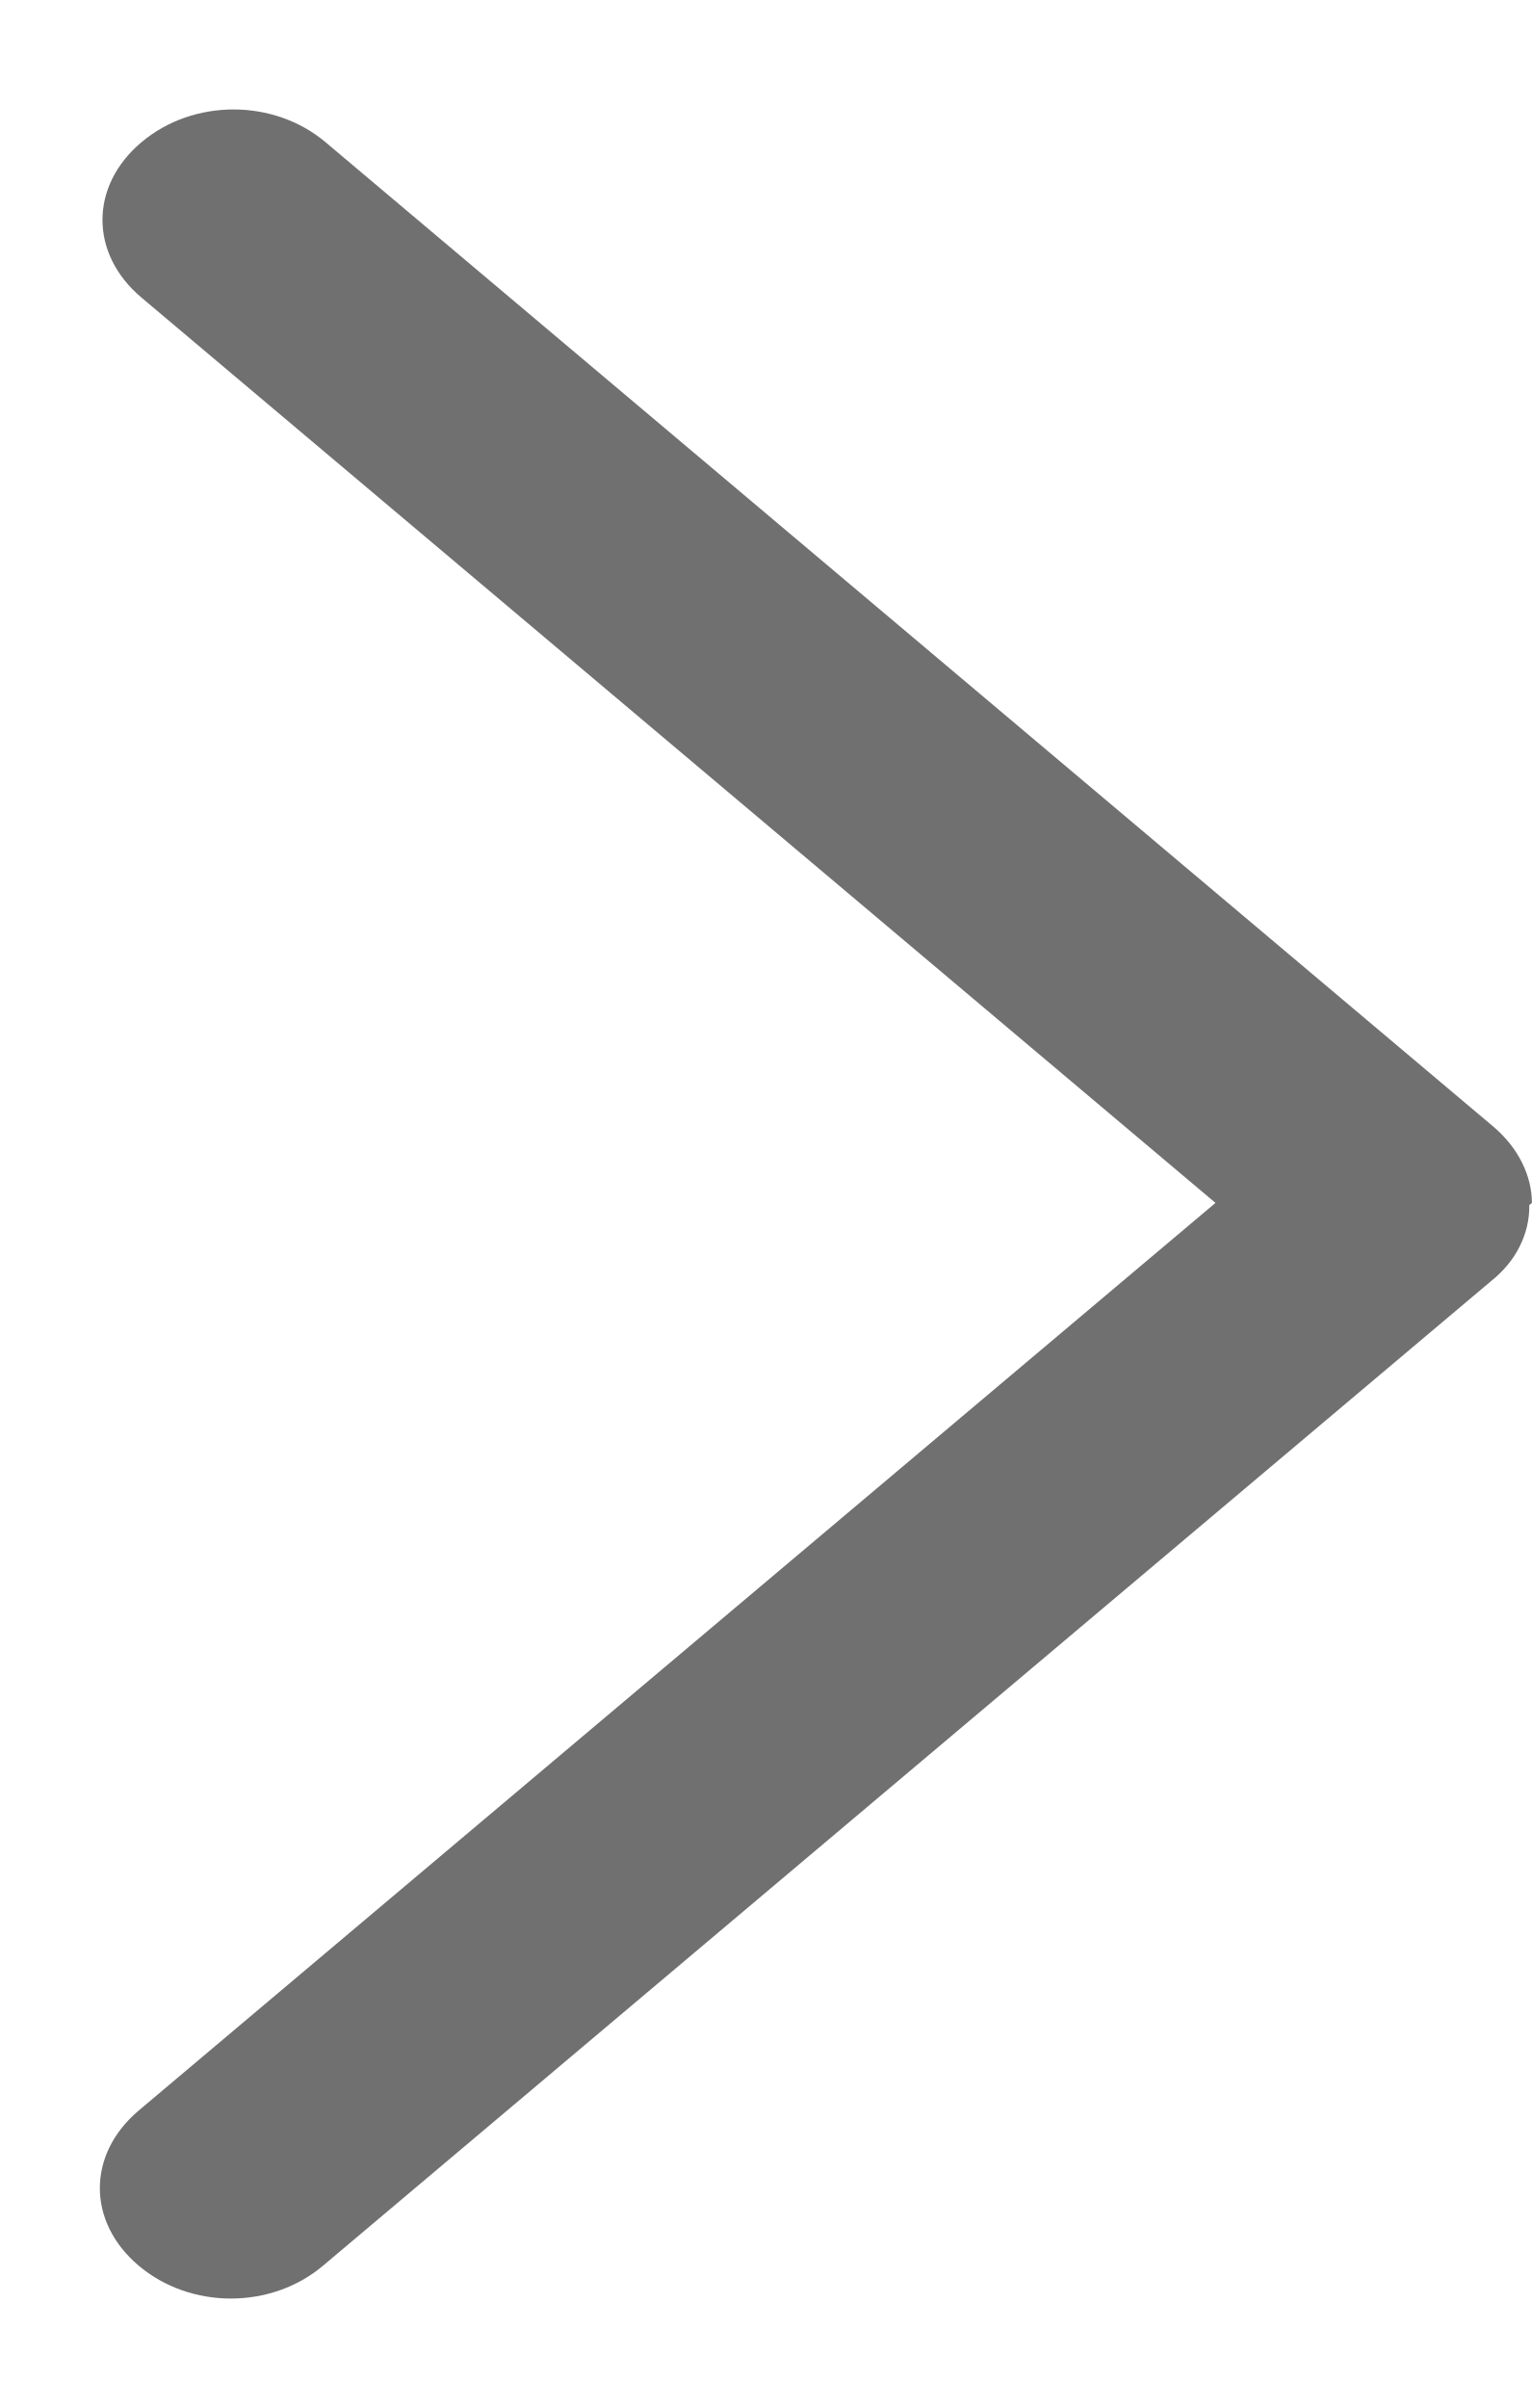
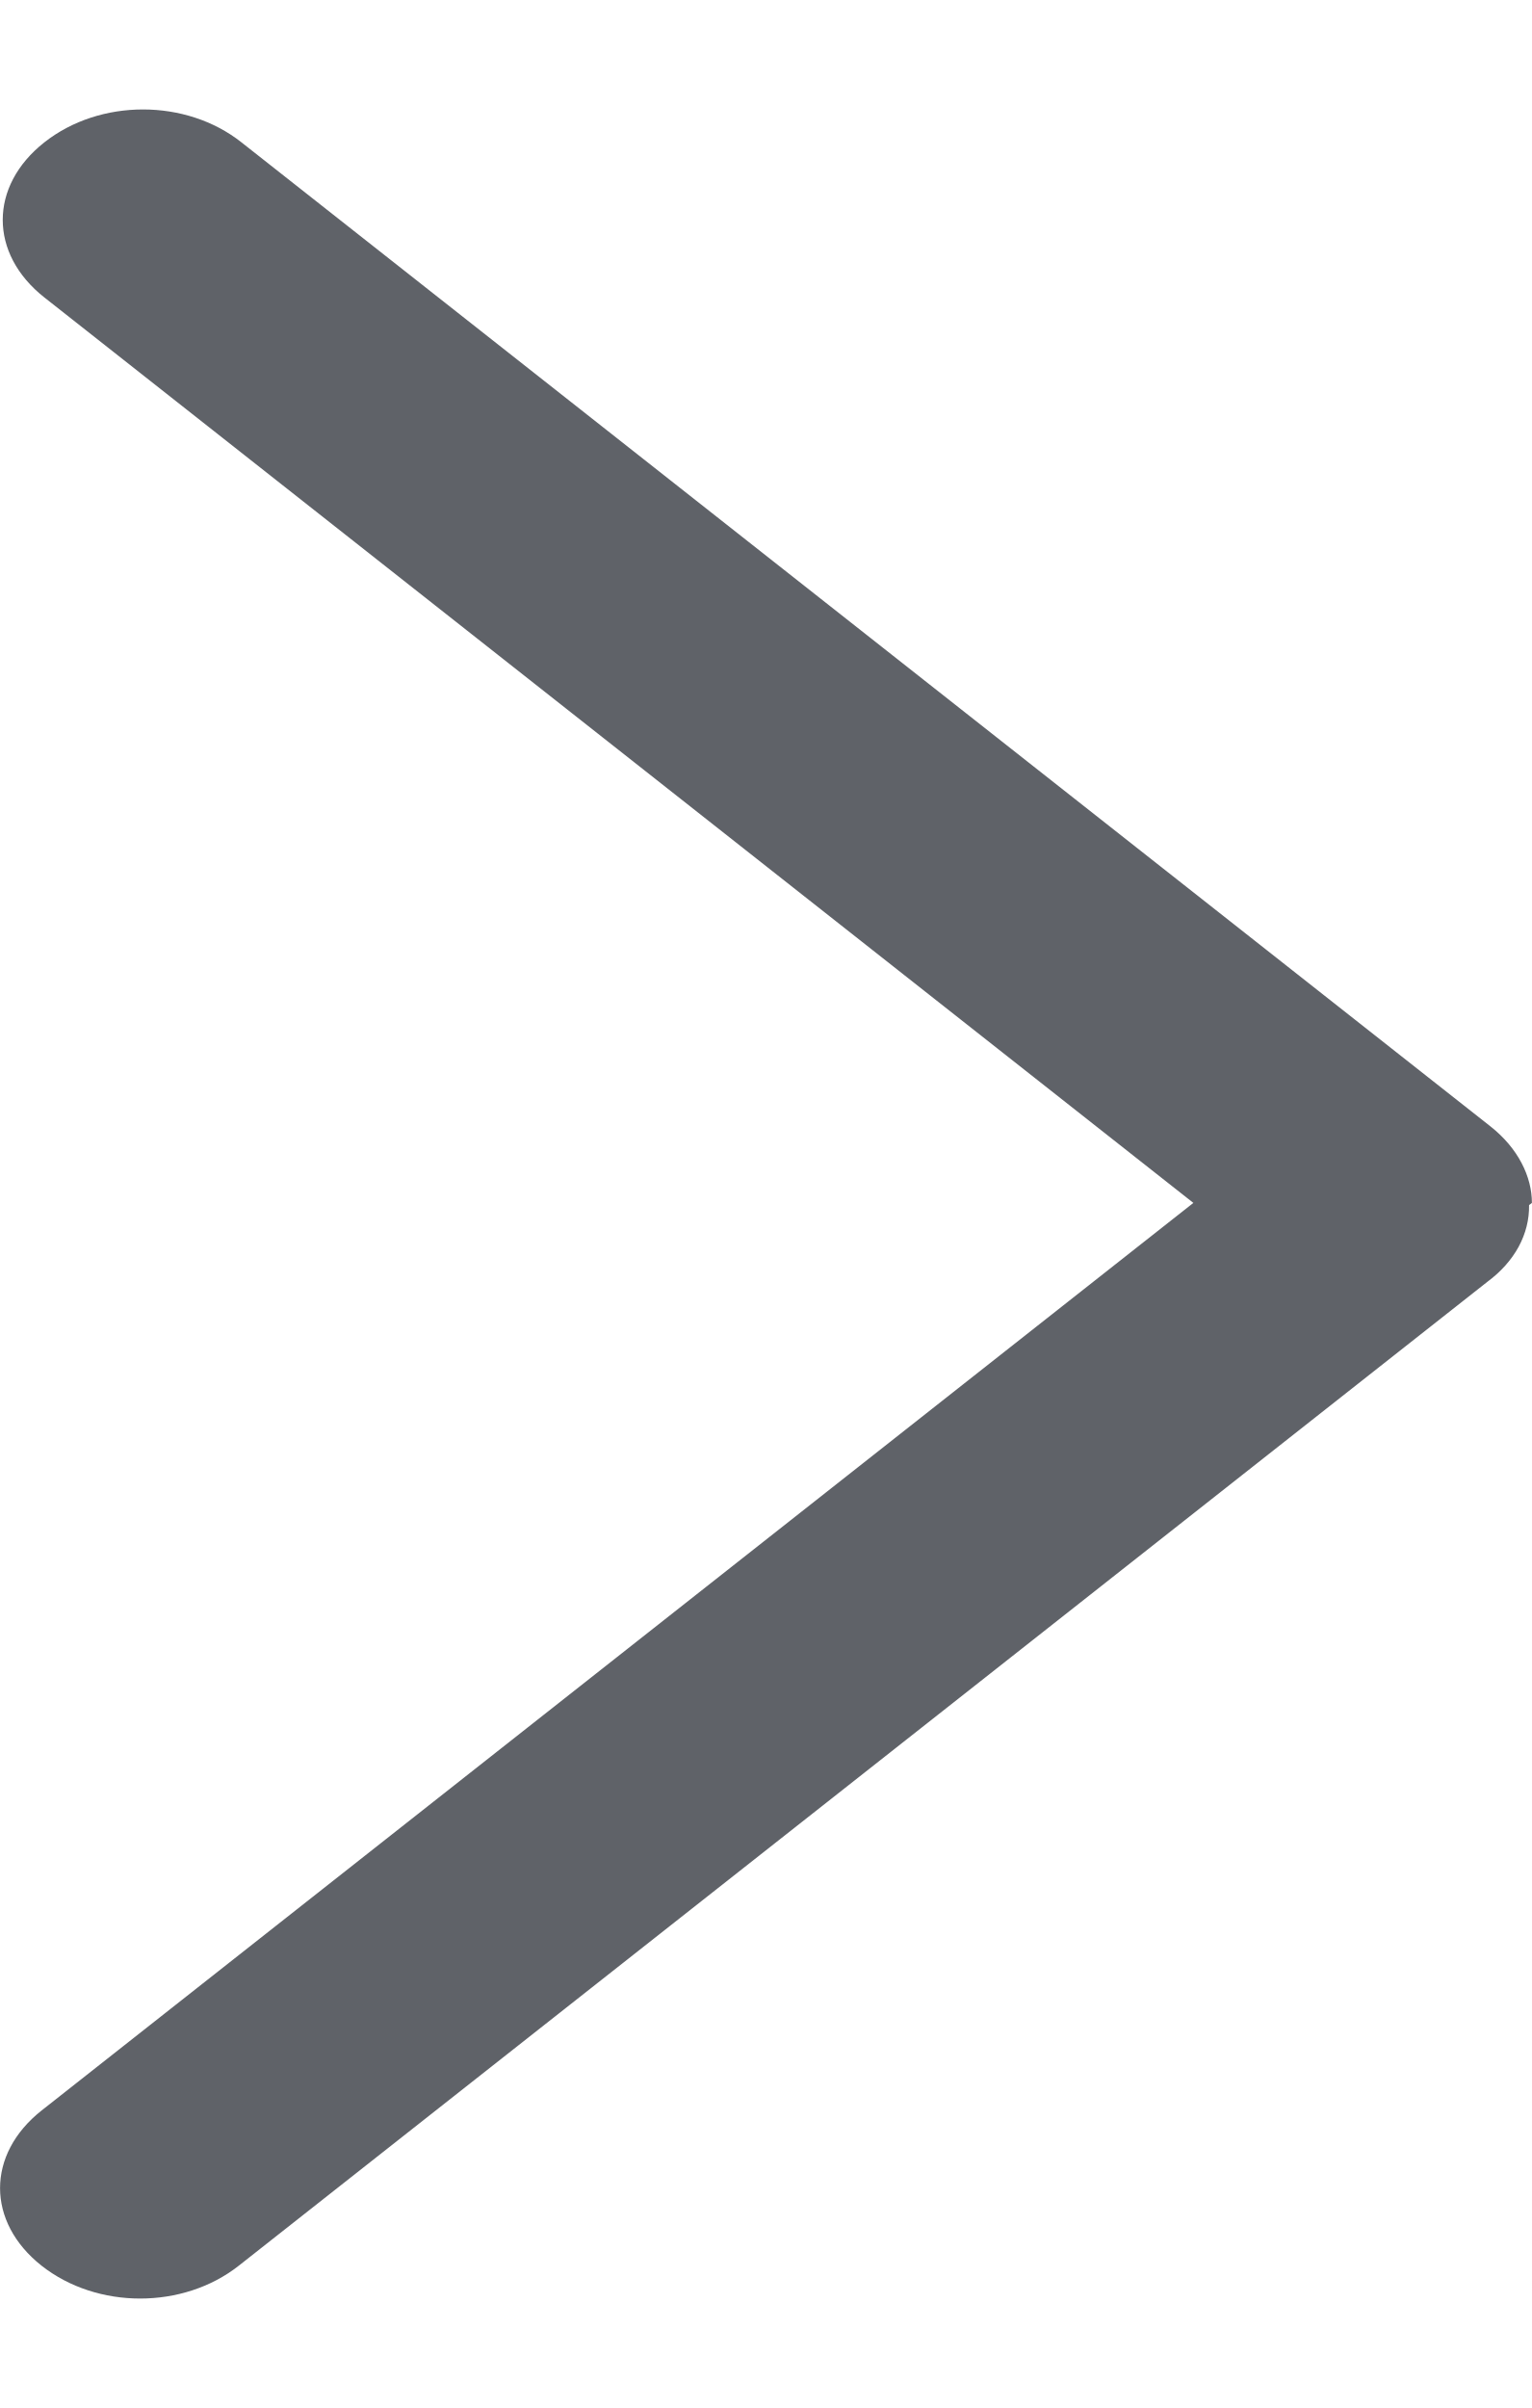
<svg xmlns="http://www.w3.org/2000/svg" width="7" height="11" viewBox="0 0 7 11" fill="none">
-   <path d="M6.988 5.505C6.989 5.571 6.974 5.635 6.943 5.696C6.913 5.756 6.867 5.81 6.81 5.855L1.476 10.35C1.239 10.55 0.871 10.55 0.634 10.35C0.397 10.15 0.397 9.841 0.634 9.641L5.554 5.495L0.646 1.359C0.409 1.159 0.409 0.85 0.646 0.65C0.883 0.45 1.251 0.45 1.488 0.65L6.822 5.145C6.941 5.245 7 5.375 7 5.495L6.988 5.505Z" fill="#707070" />
+   <path d="M6.987 5.505C6.988 5.571 6.972 5.635 6.939 5.696C6.906 5.756 6.858 5.81 6.797 5.855L1.091 10.35C0.837 10.55 0.444 10.55 0.19 10.35C-0.063 10.15 -0.063 9.841 0.19 9.641L5.453 5.495L0.203 1.359C-0.051 1.159 -0.051 0.85 0.203 0.65C0.457 0.45 0.85 0.45 1.103 0.65L6.81 5.145C6.937 5.245 7 5.375 7 5.495L6.987 5.505Z" fill="#5F6268" />
</svg>
